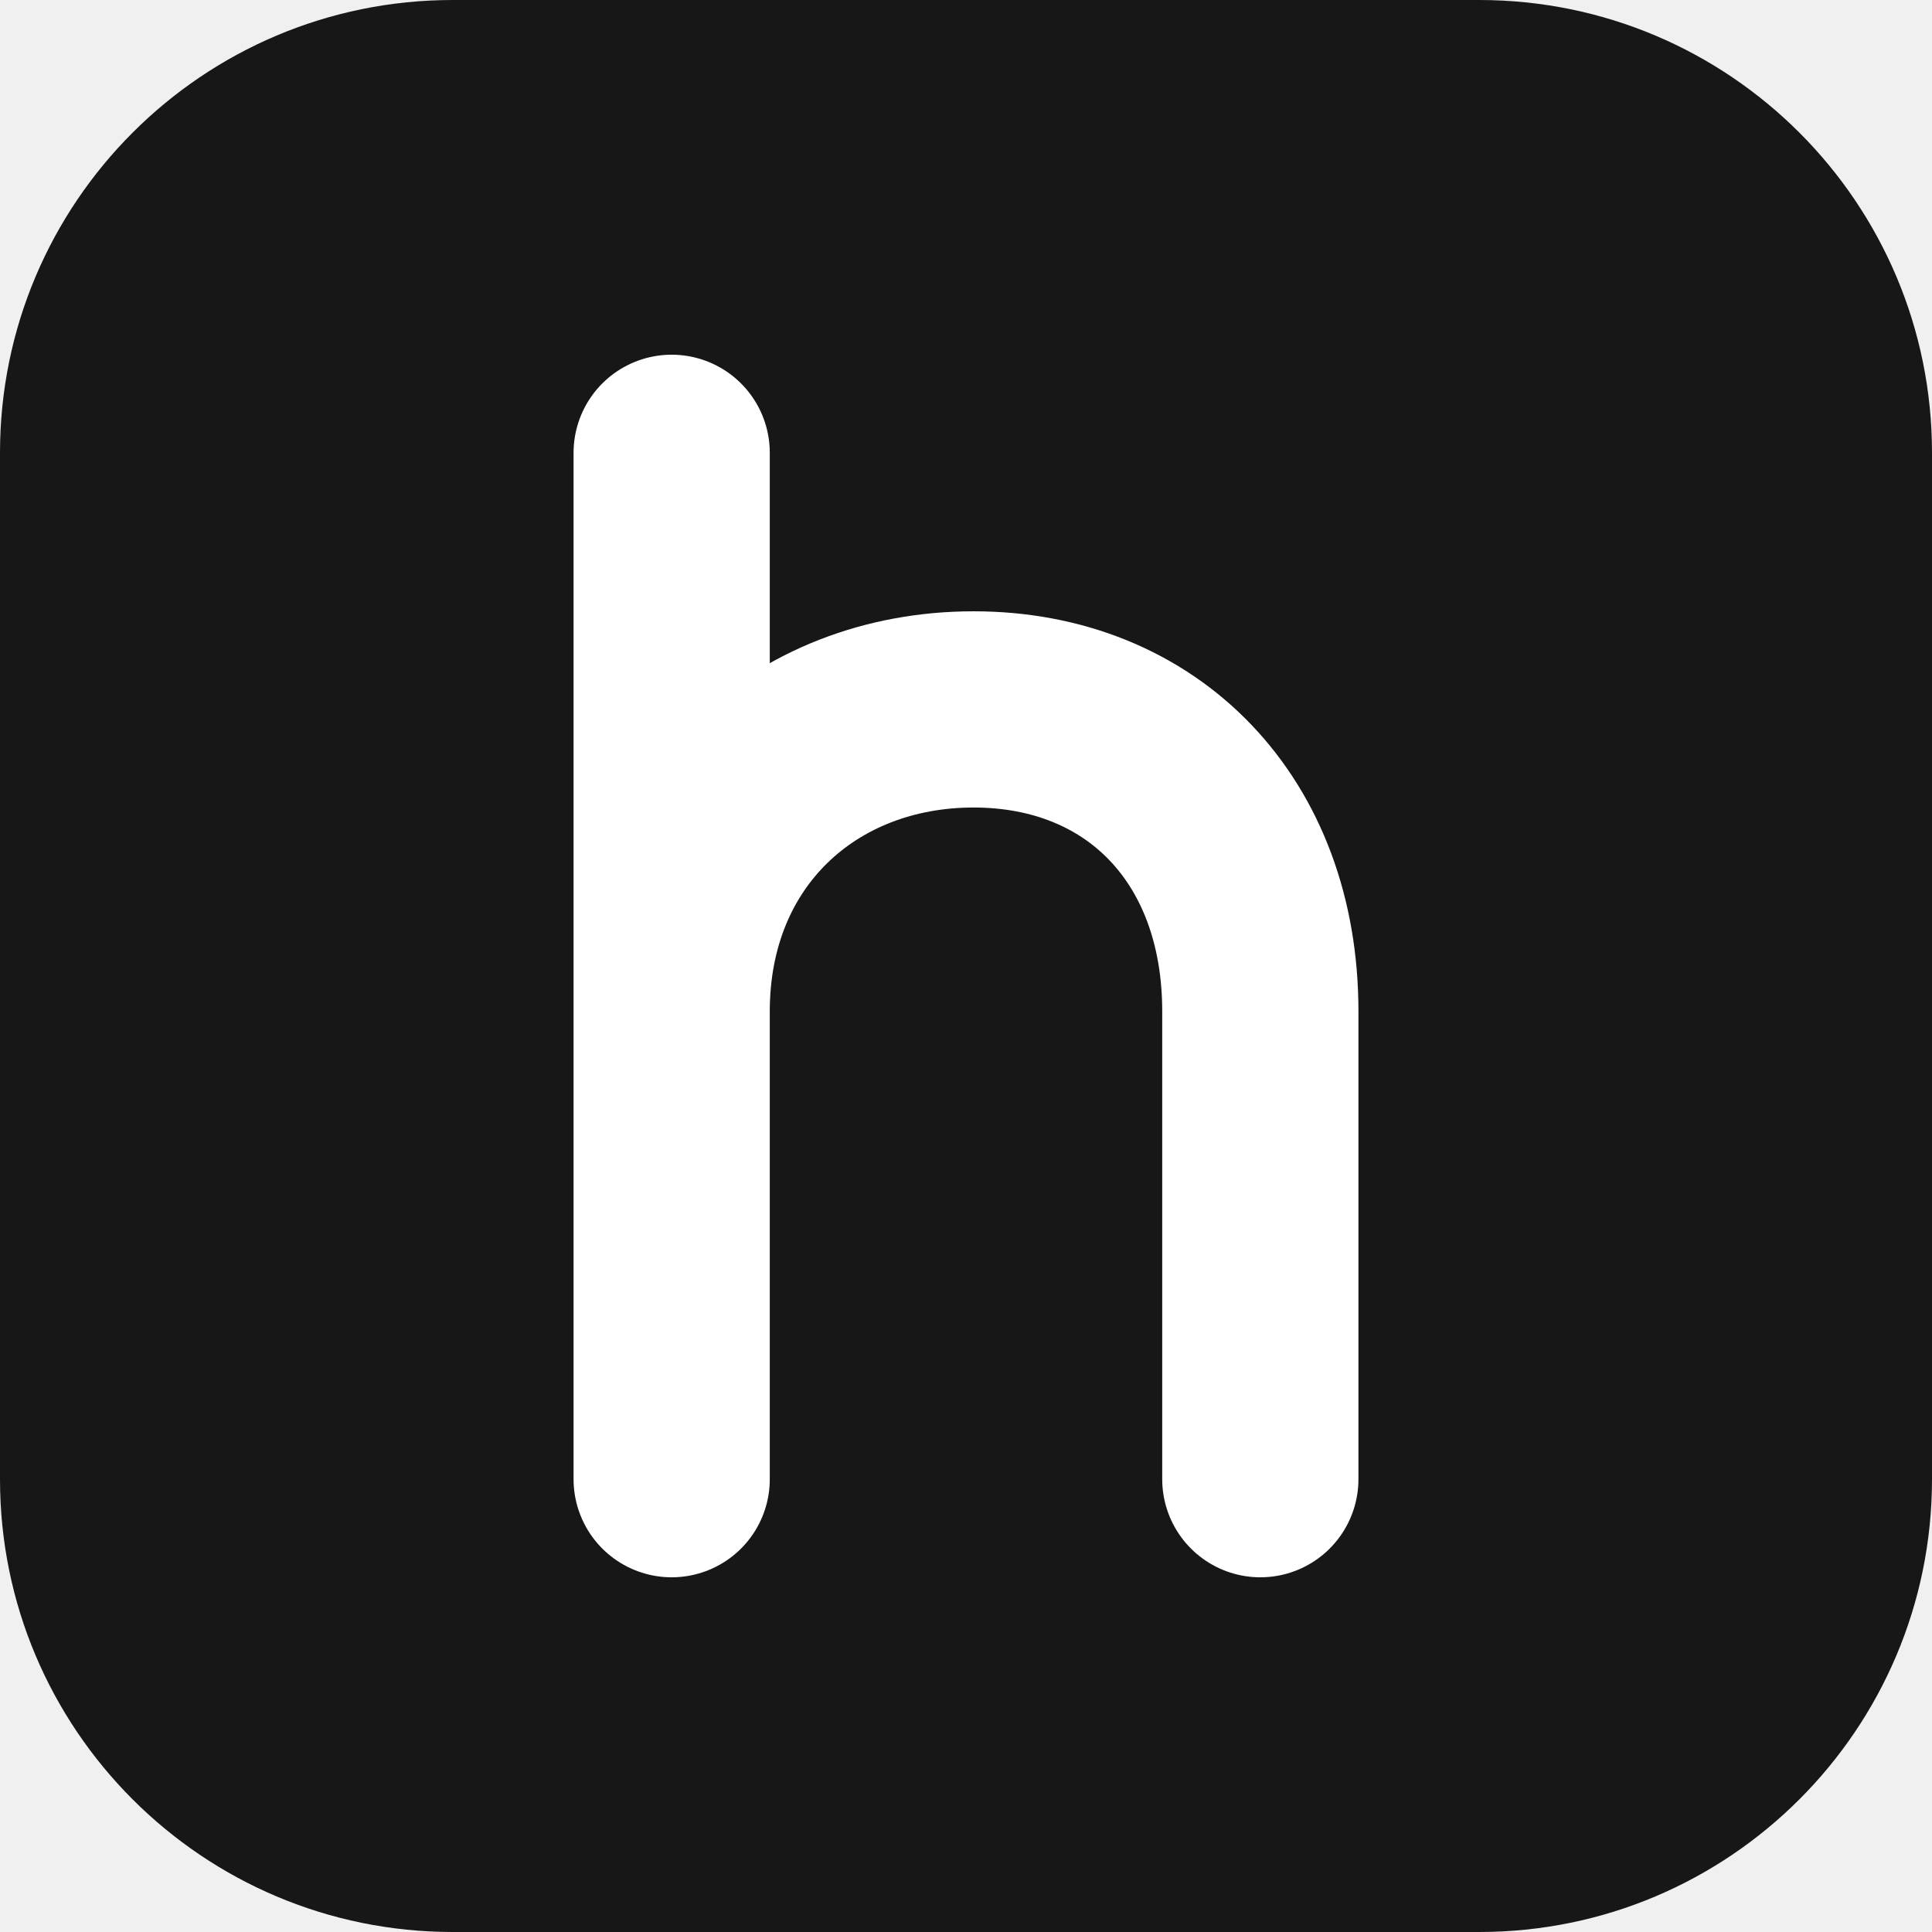
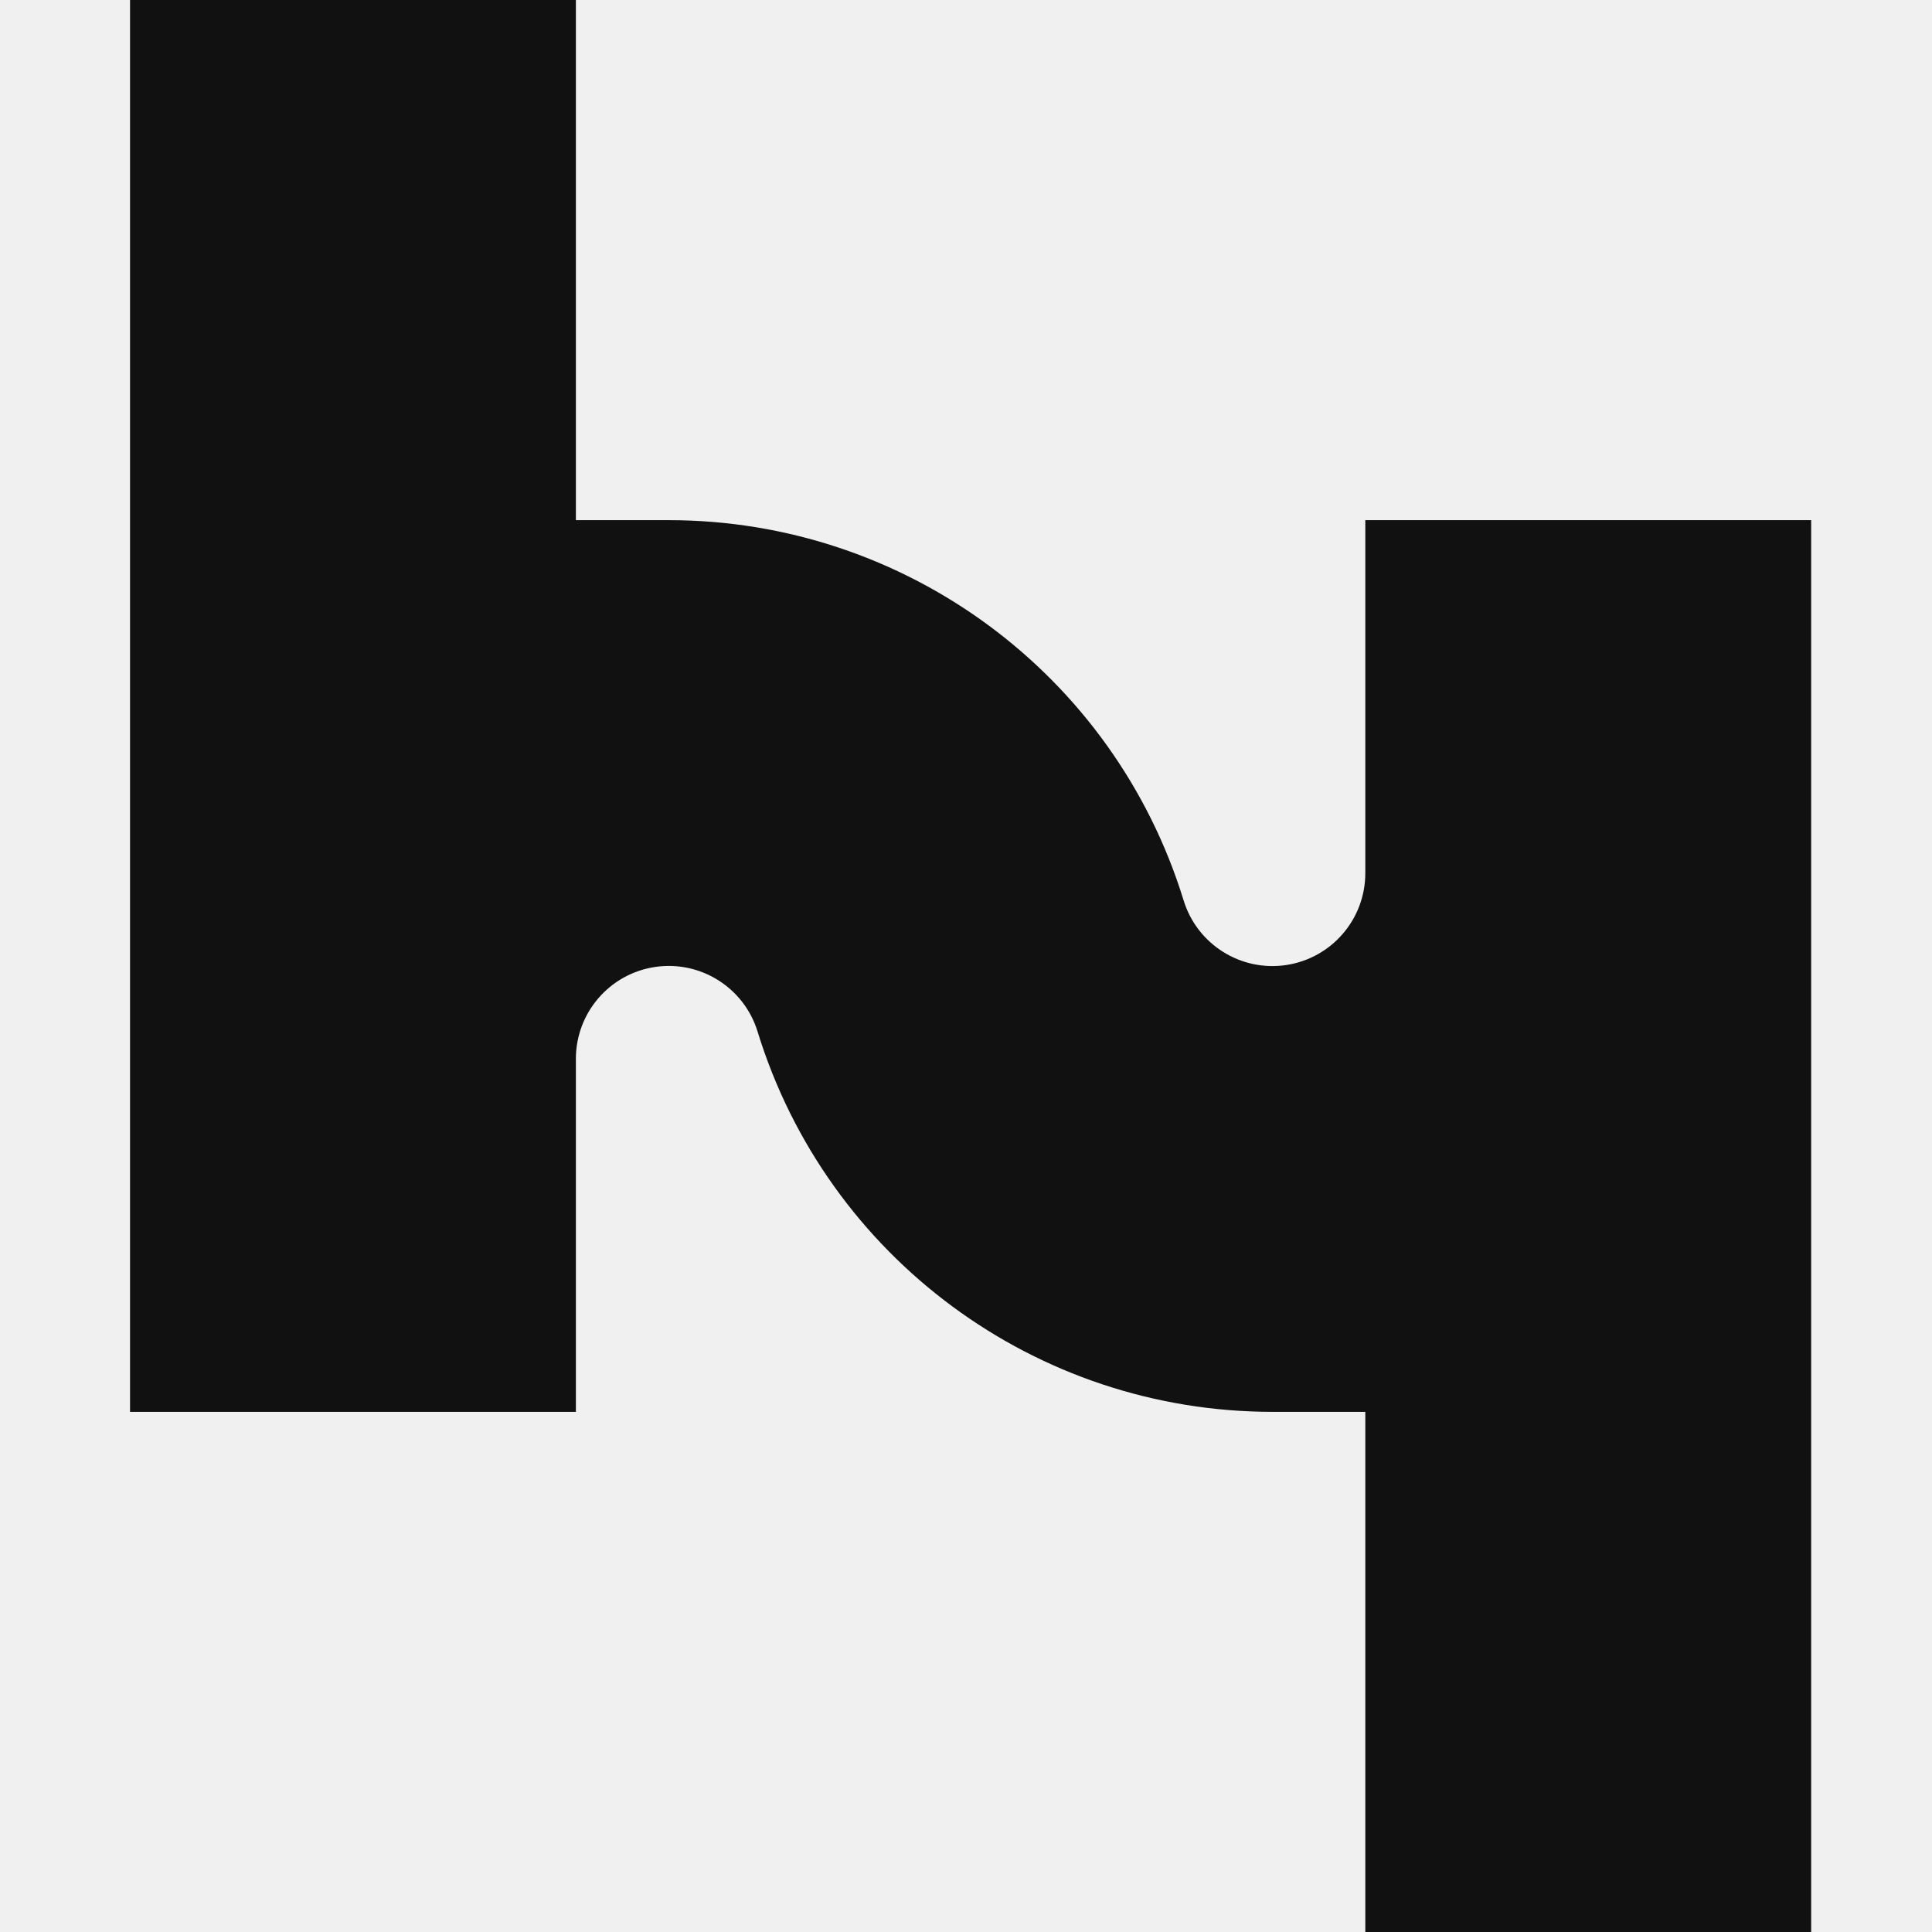
- <svg xmlns="http://www.w3.org/2000/svg" viewBox="0 0 64 64">
-   <rect width="64" height="64" rx="15" fill="#171717" />
-   <path d="M22.25 15v34M22.25 33.5c0-6 4.4-10 10-10s9.5 4 9.5 10V49" fill="none" stroke="#fff" stroke-width="6.5" stroke-linecap="round" stroke-linejoin="round" />
+ <svg xmlns="http://www.w3.org/2000/svg" viewBox="-14 0 208 208">
+   <style>path{fill:#111111}@media (prefers-color-scheme:dark){path{fill:#ffffff}}</style>
+   <path d="M0 0L48 0L48 56L58 56A58 58 0 0 1 113.43 96.94A10 10 0 0 0 132.99 94L132.99 56L180.99 56L180.99 208L132.99 208L132.99 152L122.99 152A58 58 0 0 1 67.56 111.06A10 10 0 0 0 48 114L48 152L0 152Z" />
</svg>
